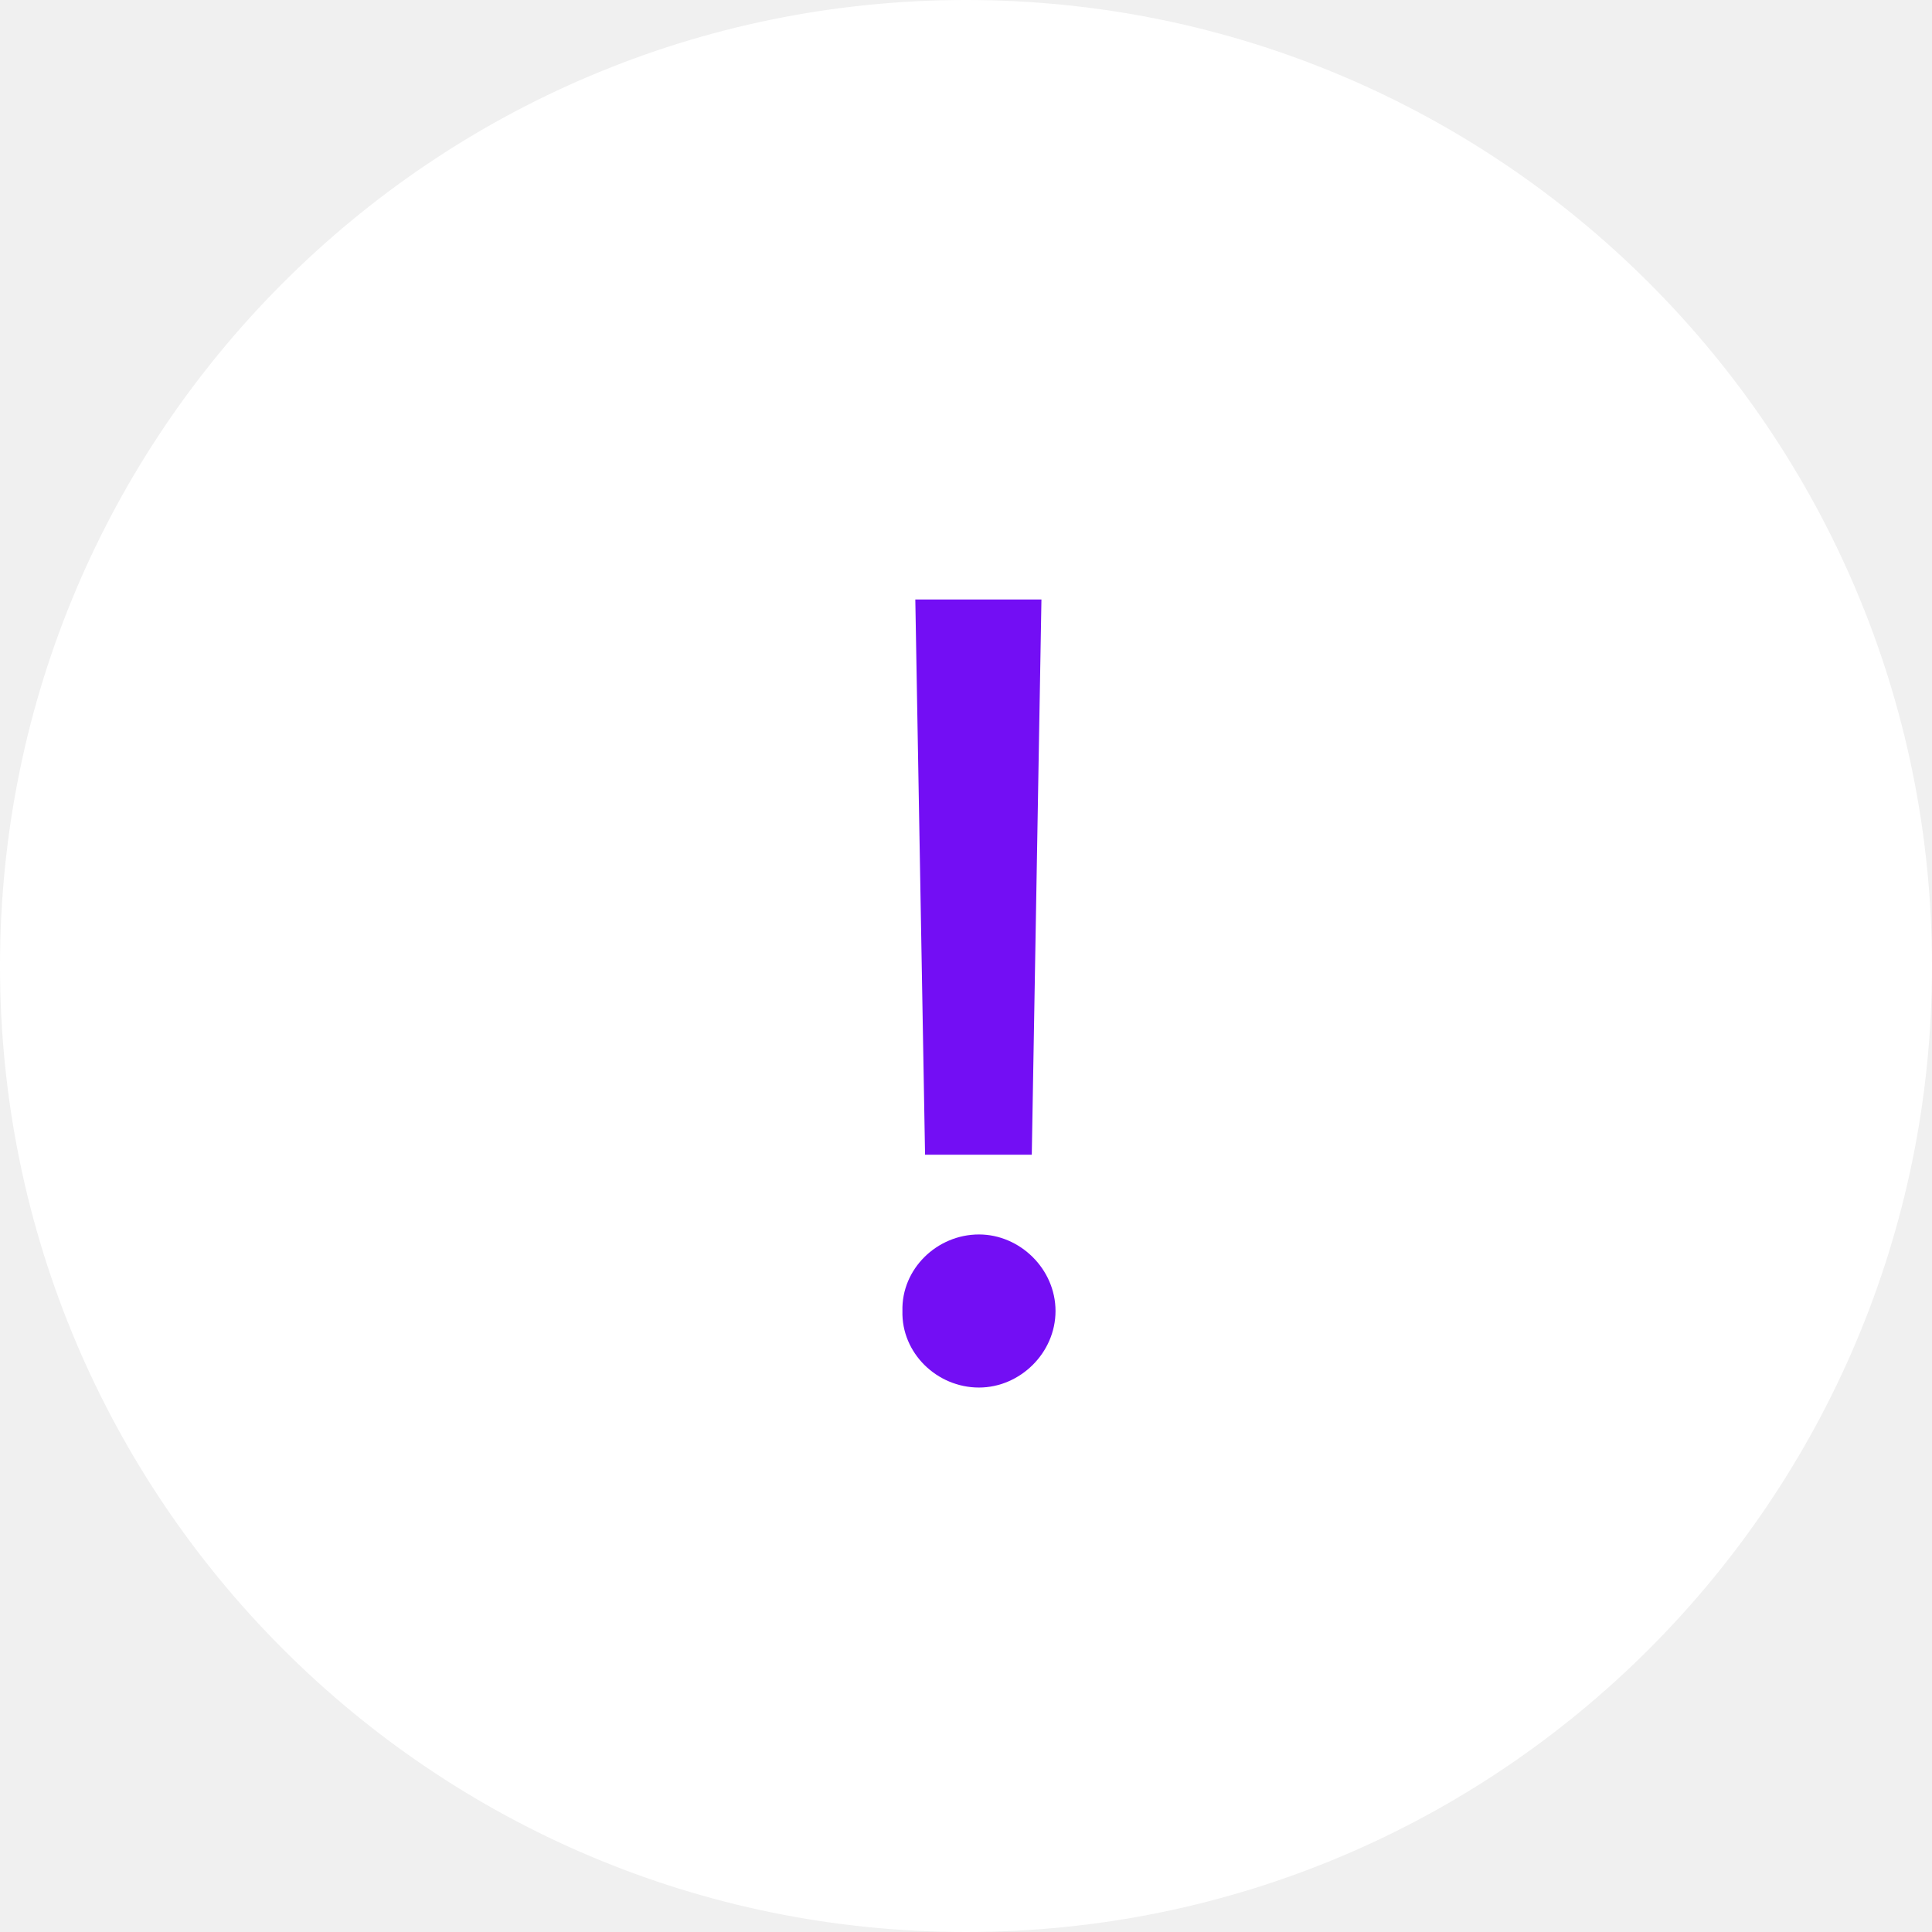
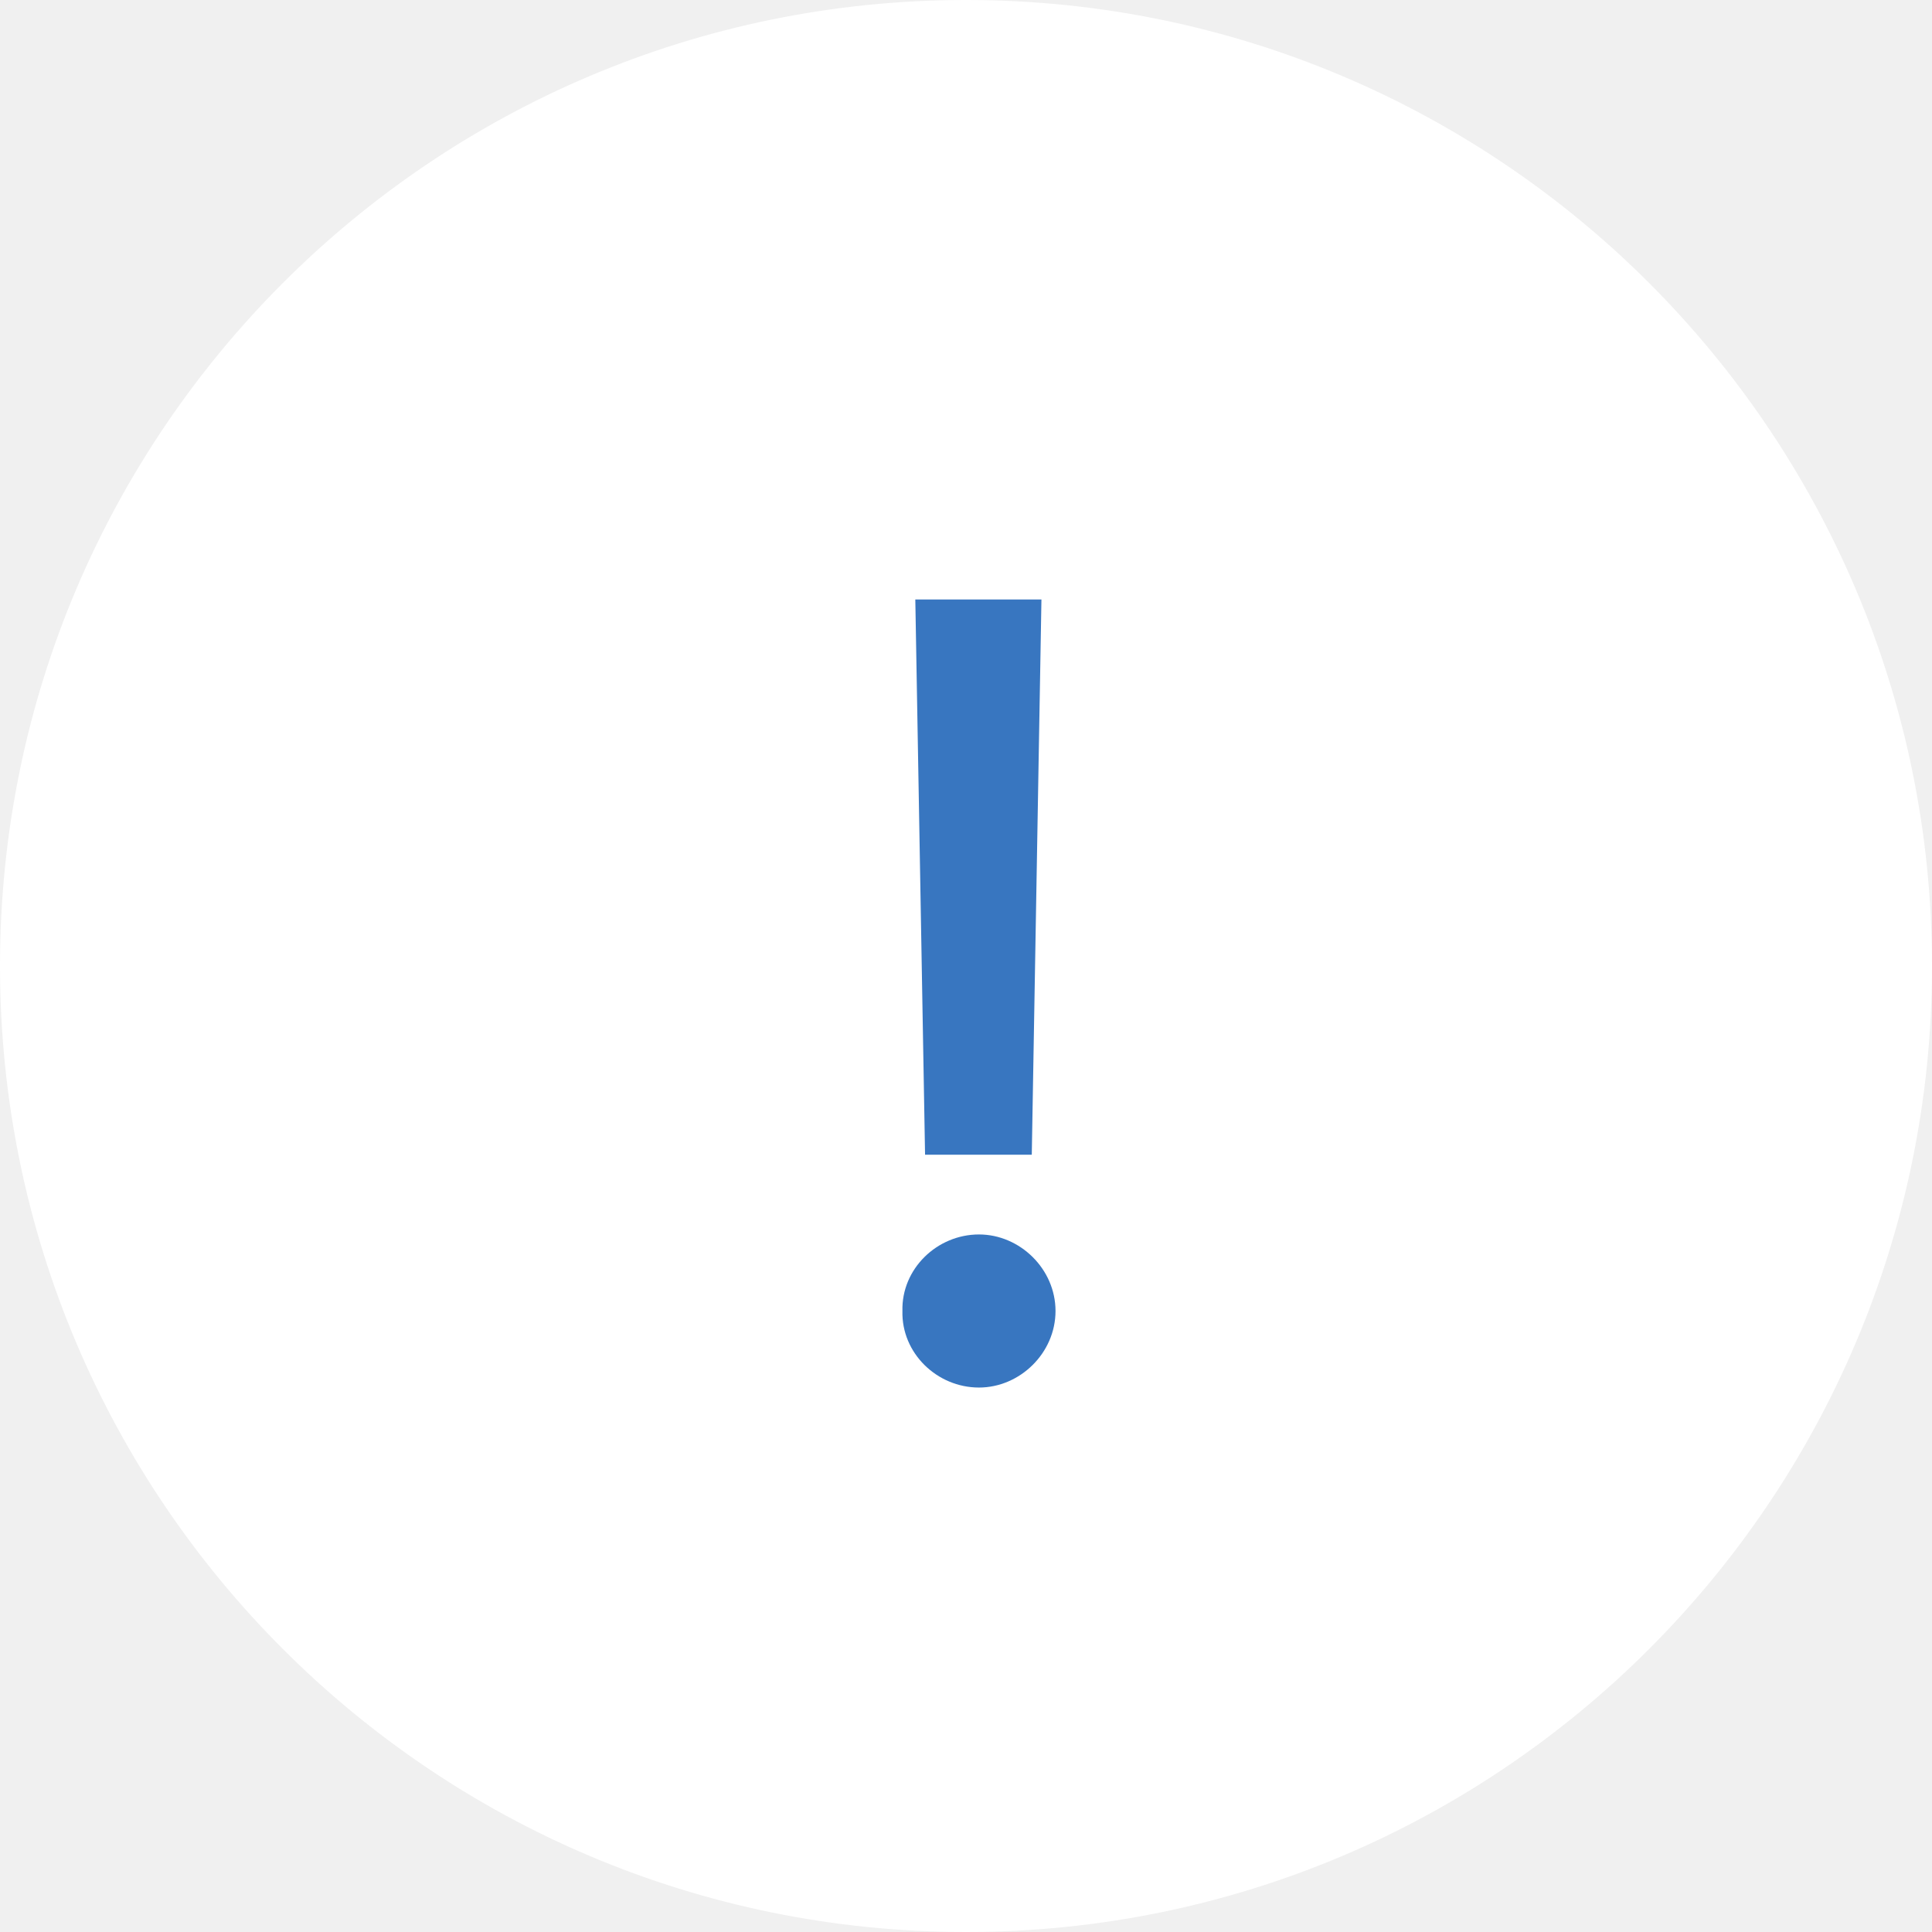
<svg xmlns="http://www.w3.org/2000/svg" width="21" height="21" viewBox="0 0 21 21" fill="none">
  <circle cx="10.5" cy="10.5" r="10.5" fill="white" />
-   <path d="M11.32 6.516L11.215 12.551H10.055L9.949 6.516H11.32ZM10.641 15.082C10.184 15.082 9.797 14.707 9.809 14.25C9.797 13.793 10.184 13.418 10.641 13.418C11.086 13.418 11.473 13.793 11.473 14.25C11.473 14.707 11.086 15.082 10.641 15.082Z" fill="#730EF4" />
+   <path d="M11.32 6.516L11.215 12.551H10.055L9.949 6.516H11.32ZM10.641 15.082C10.184 15.082 9.797 14.707 9.809 14.25C9.797 13.793 10.184 13.418 10.641 13.418C11.086 13.418 11.473 13.793 11.473 14.25C11.473 14.707 11.086 15.082 10.641 15.082Z" fill="#3876c0" />
</svg>
